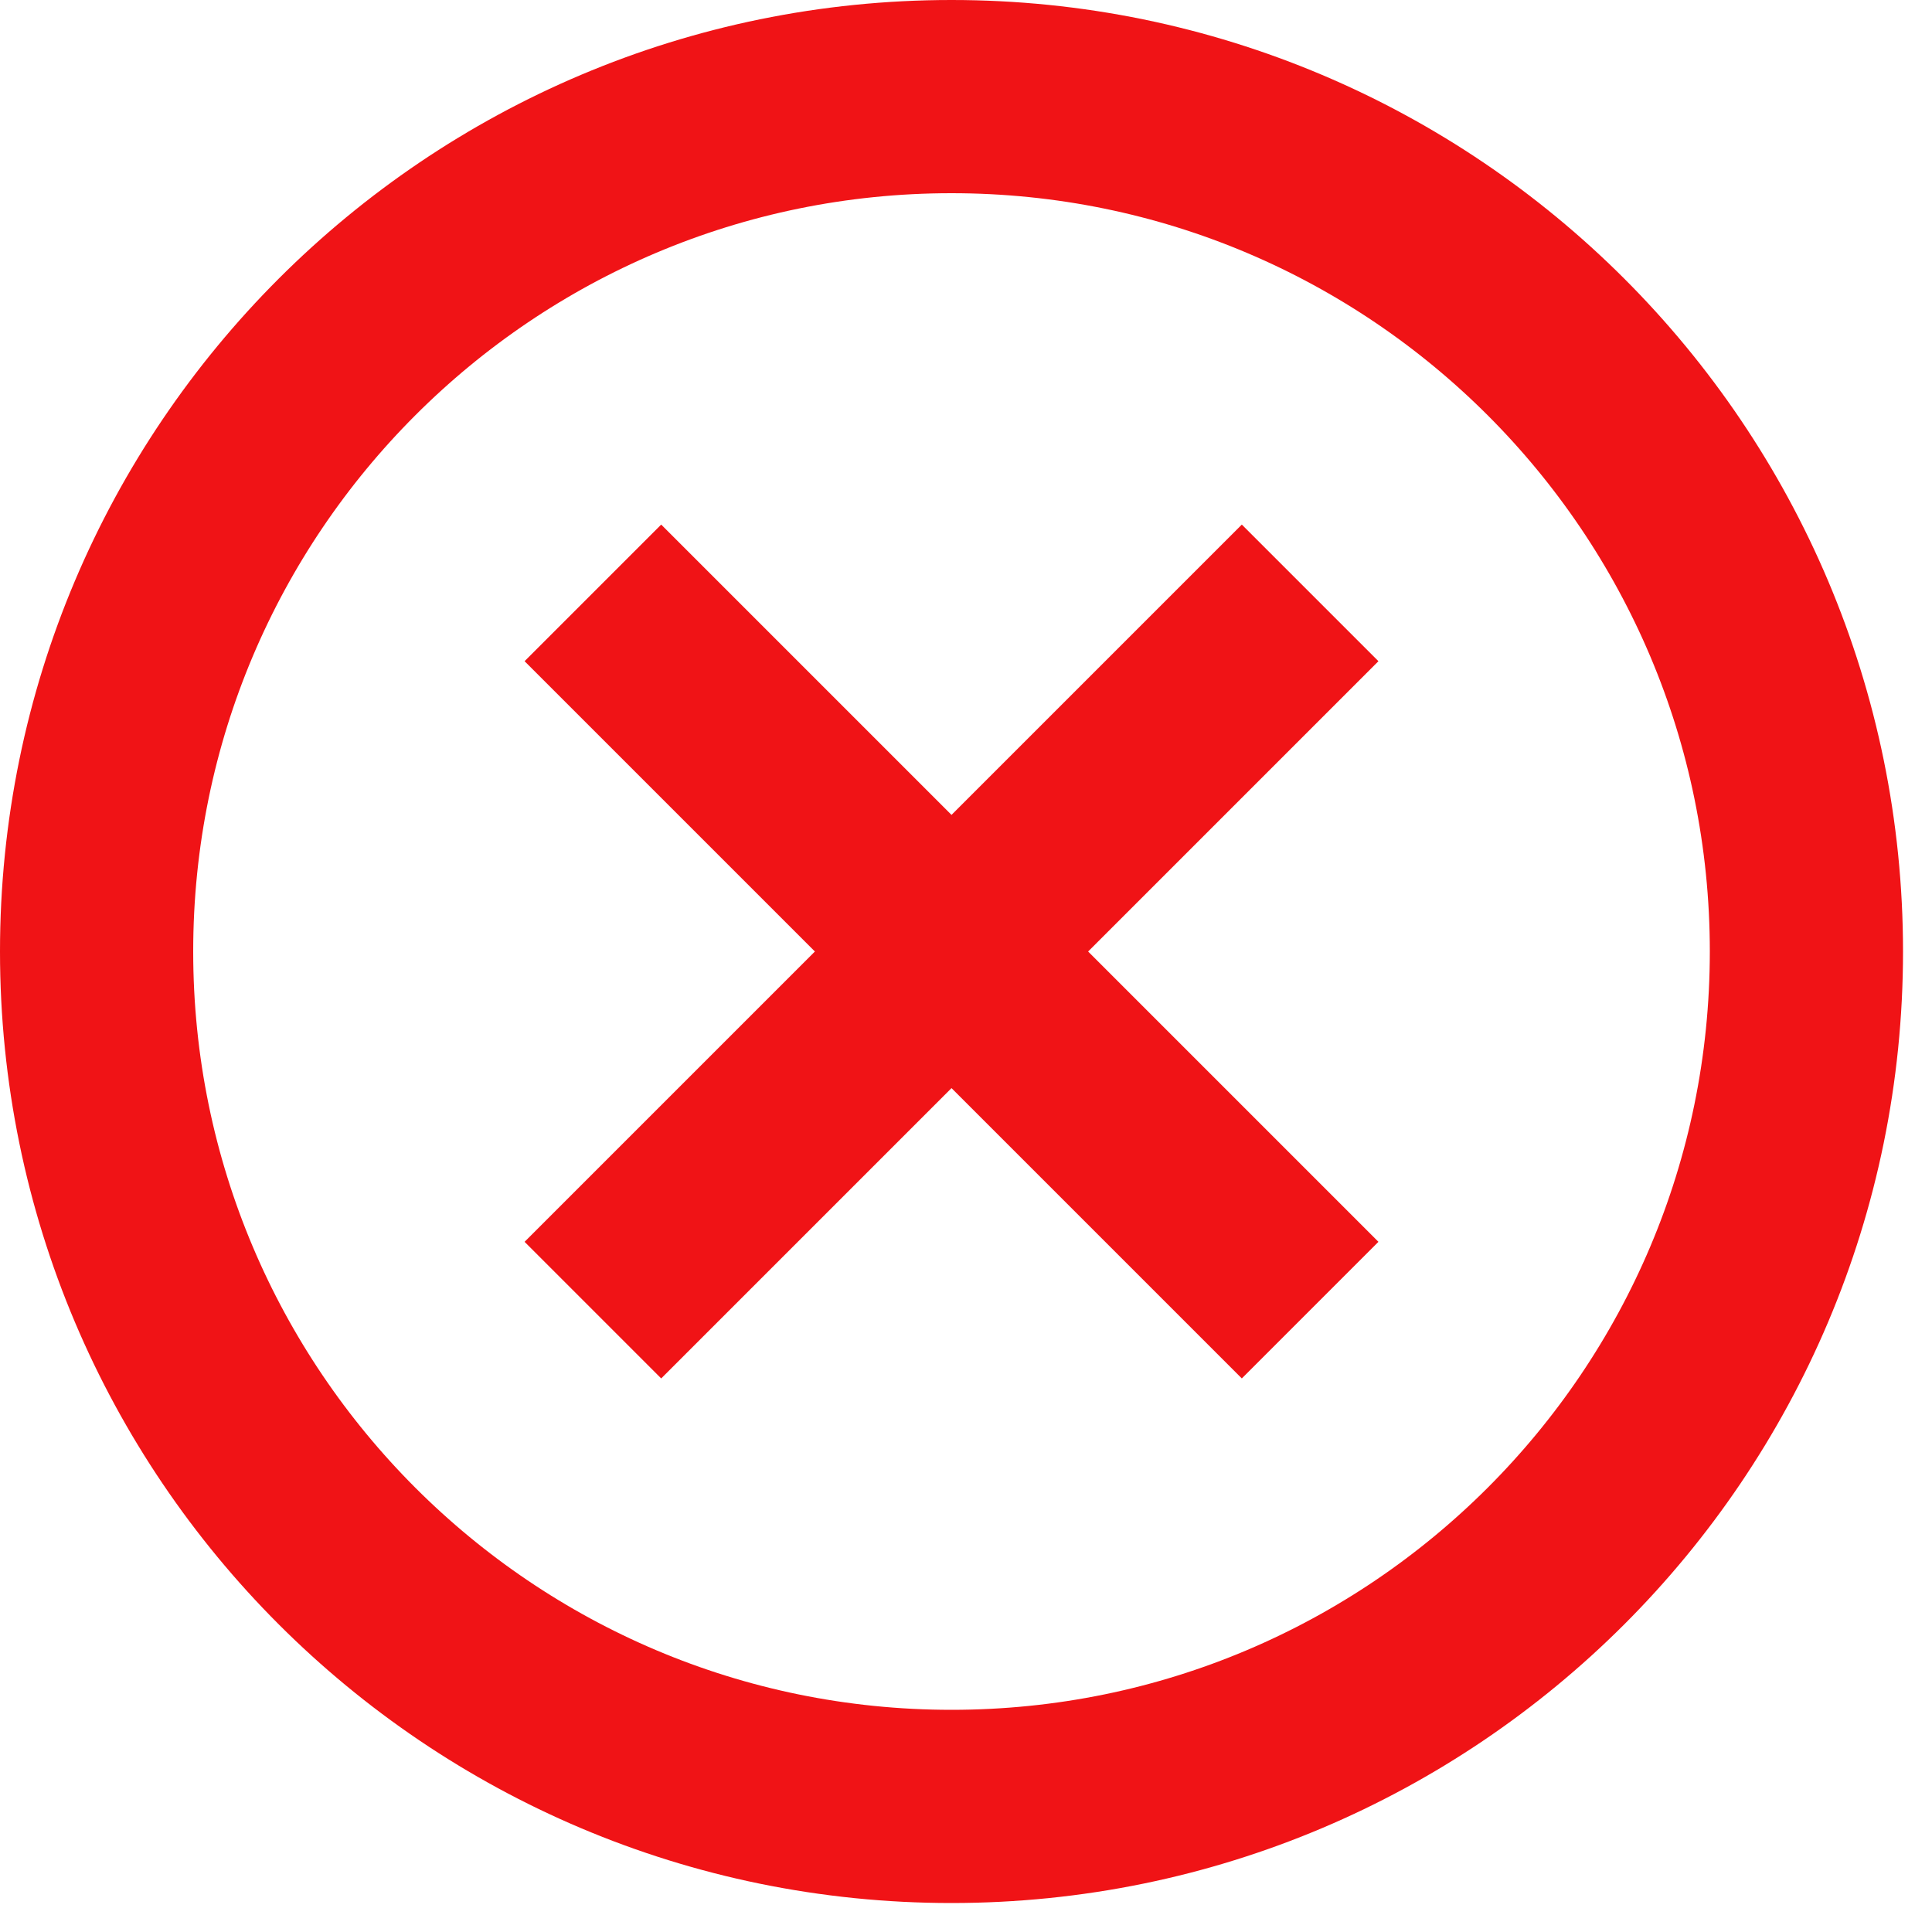
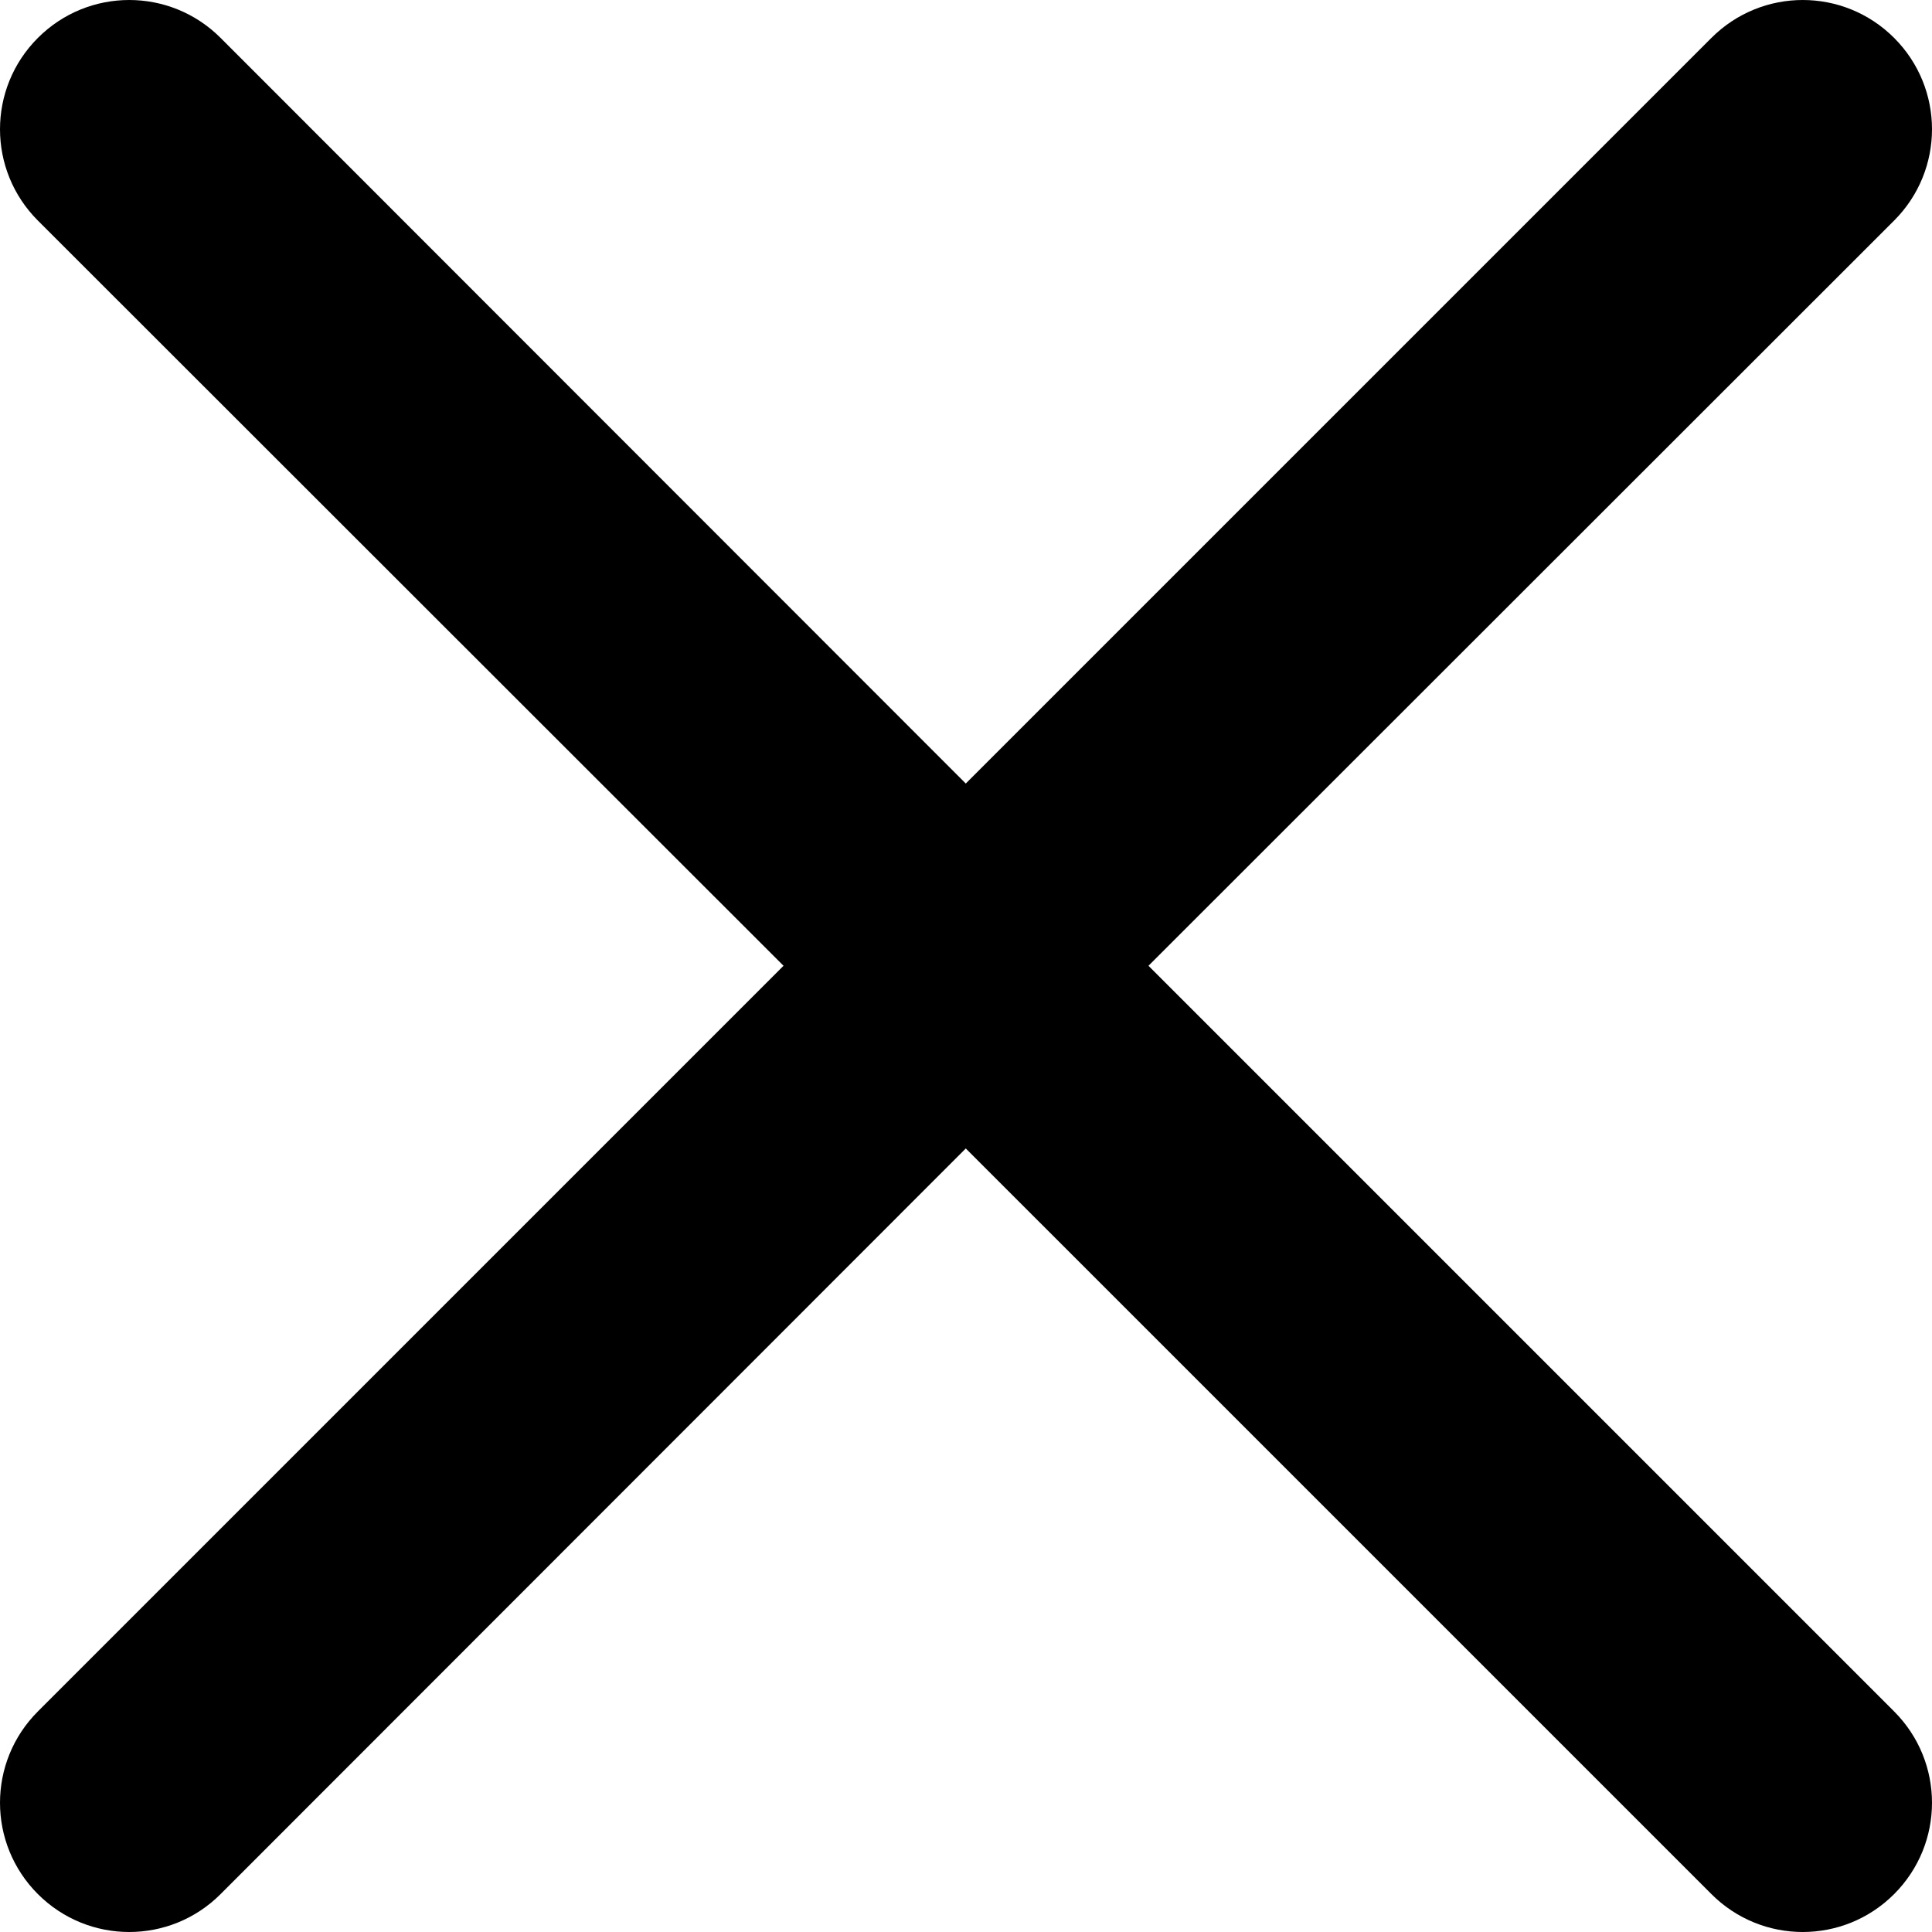
- <svg xmlns="http://www.w3.org/2000/svg" width="25" height="25" viewBox="0 0 25 25" fill="none">
-   <path d="M7.672 7.672L16.953 16.953M16.953 7.672L7.672 16.953M12.312 23.375C6.203 23.375 1.25 18.422 1.25 12.312C1.25 6.203 6.203 1.25 12.312 1.25C18.422 1.25 23.375 6.203 23.375 12.312C23.375 18.422 18.422 23.375 12.312 23.375Z" stroke="#F01316" stroke-width="2.5" stroke-miterlimit="10" />
+ <svg xmlns="http://www.w3.org/2000/svg" viewBox="0 0 42.83 42.83">
+   <path d="M4.89,.84C3.77-.28,1.96-.28,.84,.84-.28,1.96-.28,3.77,.84,4.89L17.37,21.41,.84,37.94c-1.12,1.12-1.12,2.93,0,4.05,1.12,1.12,2.93,1.12,4.05,0L21.41,25.46l16.53,16.53c1.12,1.12,2.93,1.12,4.05,0s1.12-2.93,0-4.05L25.46,21.41,41.99,4.89c1.12-1.12,1.12-2.93,0-4.05-1.12-1.12-2.93-1.12-4.05,0L21.41,17.37,4.89,.84Z" fill="currentColor" />
</svg>
